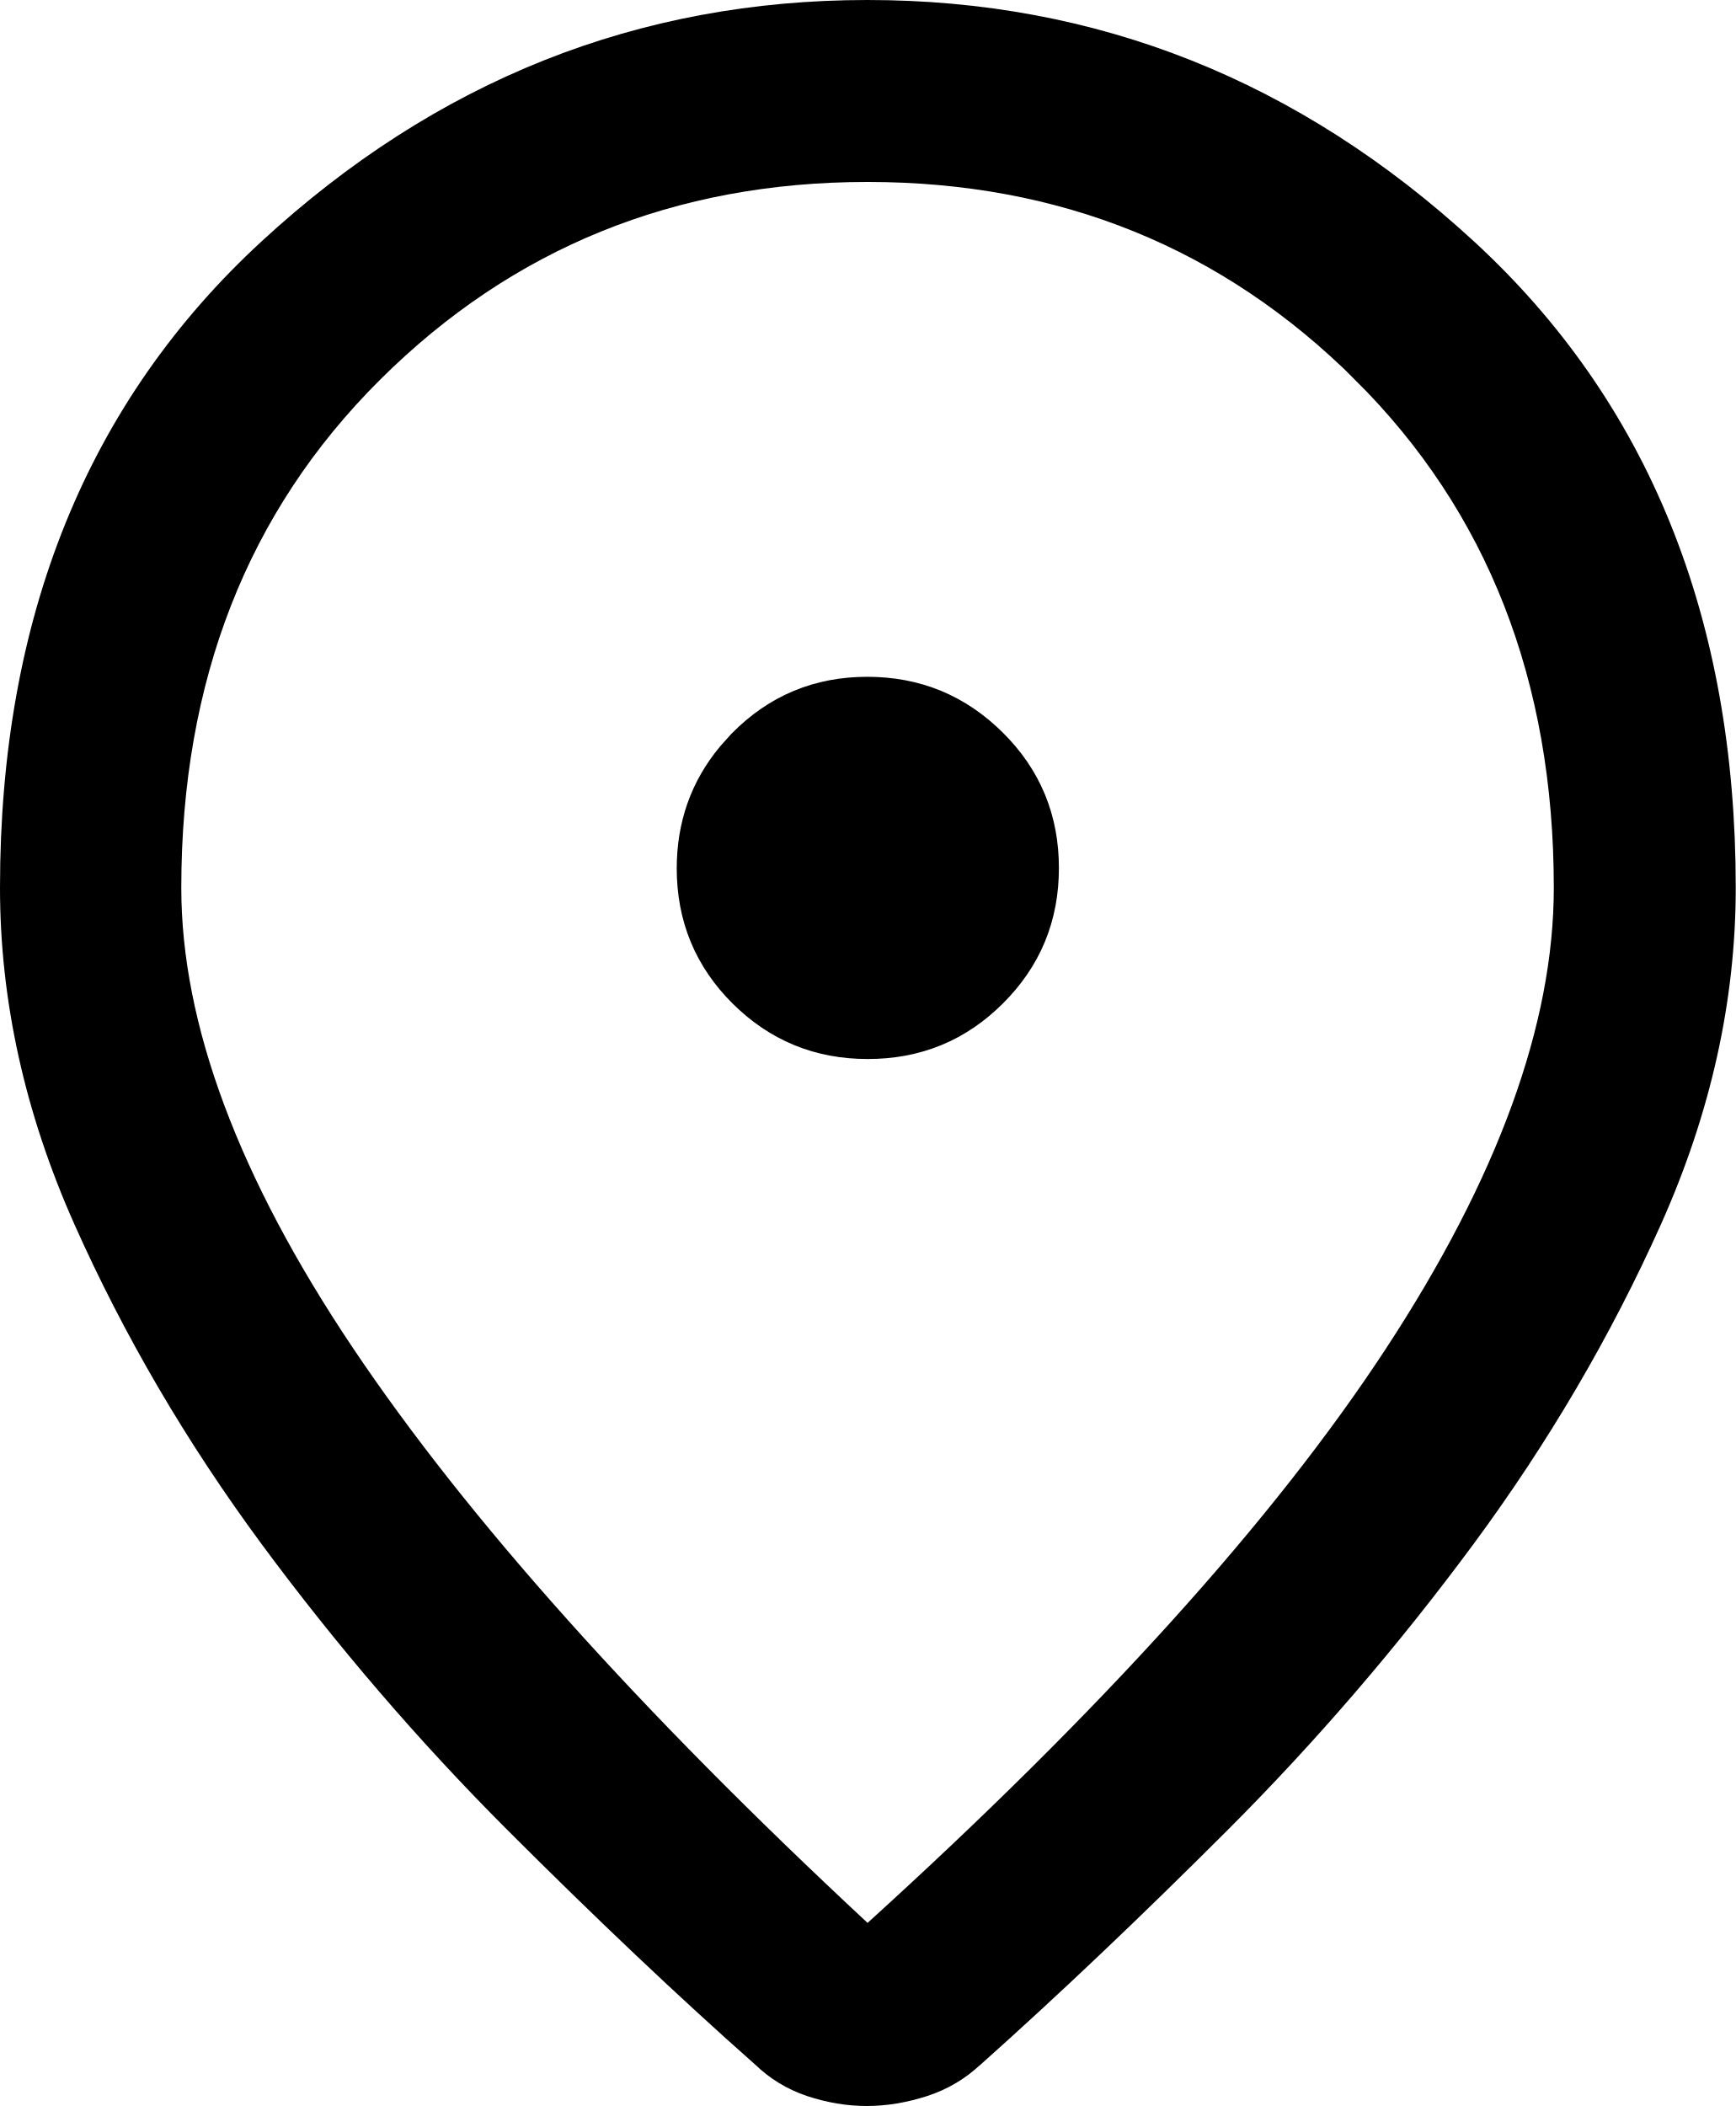
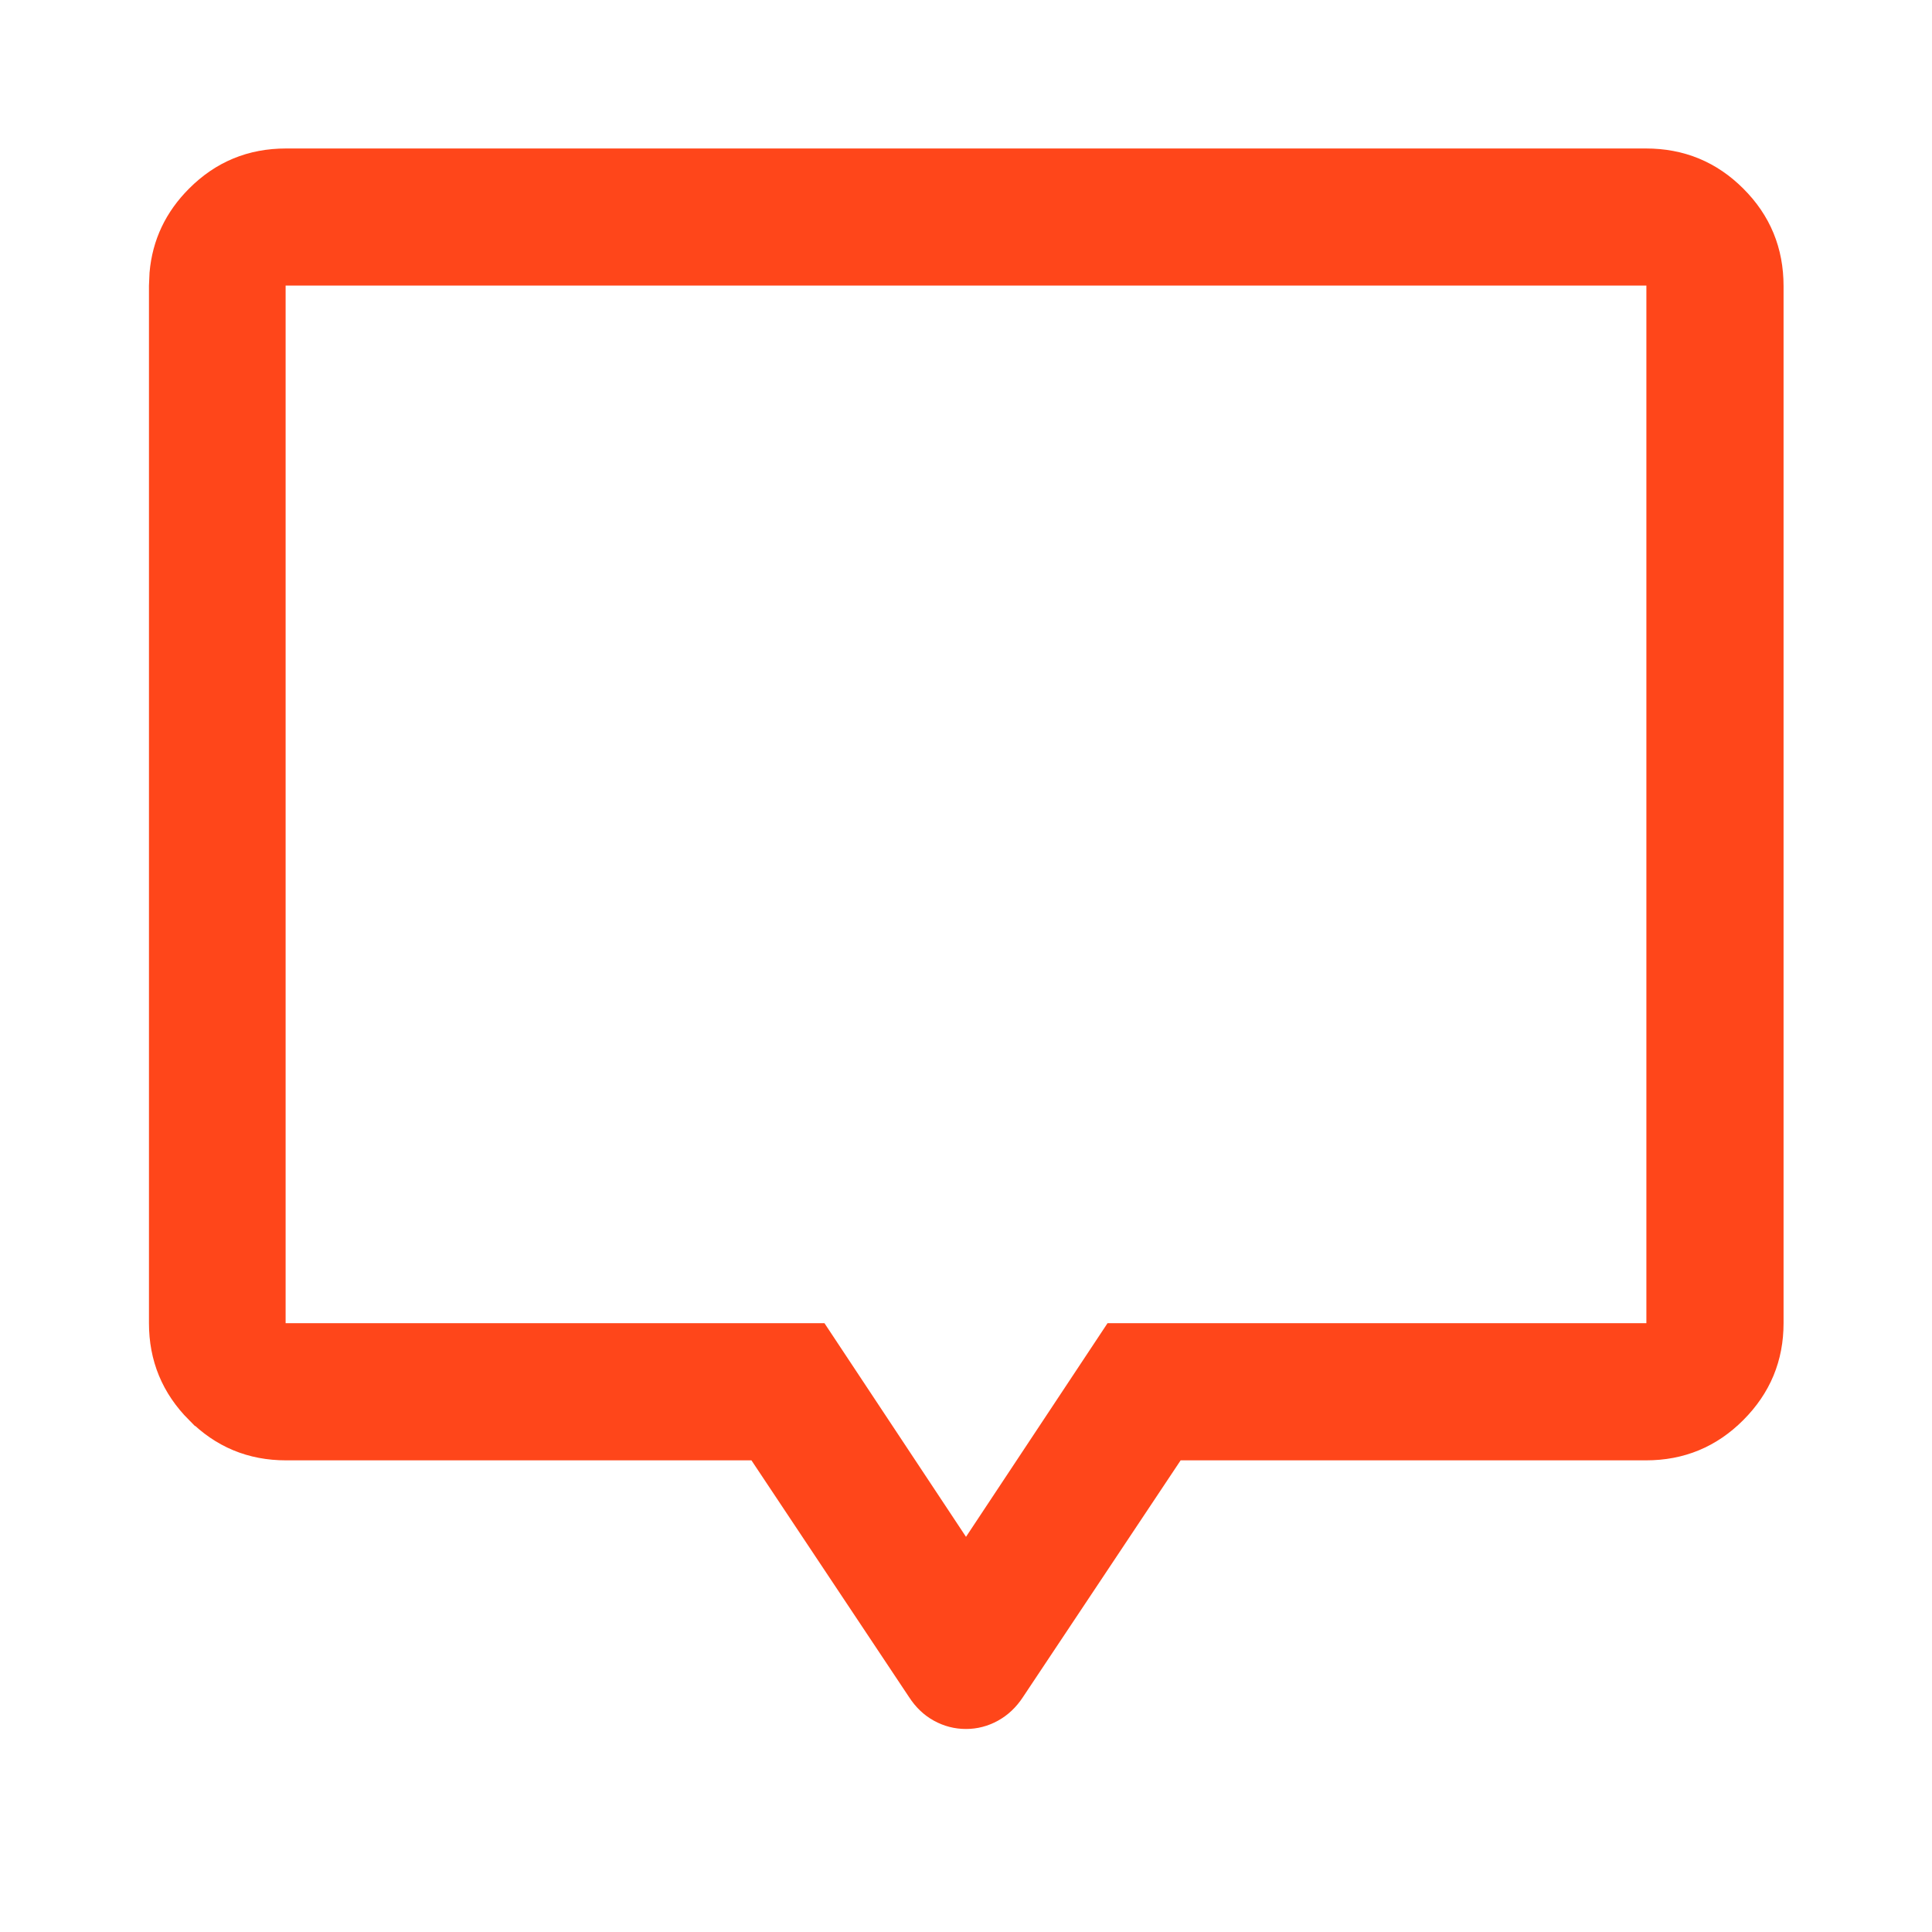
- <svg xmlns="http://www.w3.org/2000/svg" preserveAspectRatio="none" overflow="visible" style="display: block;" width="16.305" height="19.781" viewBox="0 0 16.305 19.781" fill="none">
-   <path id="Vector" d="M8.149 0.5C10.174 0.5 11.952 1.205 13.505 2.633C15.028 4.034 15.805 5.918 15.805 8.338C15.805 9.323 15.588 10.308 15.146 11.296C14.692 12.309 14.123 13.28 13.438 14.208C12.746 15.144 11.995 16.018 11.185 16.829C10.361 17.653 9.594 18.381 8.883 19.015L8.877 19.02L8.872 19.024C8.781 19.11 8.677 19.172 8.555 19.212C8.408 19.259 8.271 19.281 8.142 19.281C8.012 19.281 7.879 19.259 7.739 19.213C7.624 19.174 7.525 19.114 7.439 19.03L7.431 19.021L7.421 19.014C6.706 18.381 5.937 17.652 5.114 16.829C4.304 16.018 3.553 15.144 2.861 14.208C2.176 13.28 1.608 12.31 1.156 11.297C0.716 10.309 0.5 9.323 0.5 8.338C0.5 5.918 1.276 4.034 2.798 2.633C4.348 1.205 6.125 0.5 8.149 0.5ZM8.149 1.209C6.214 1.209 4.559 1.878 3.218 3.212C1.868 4.554 1.203 6.278 1.203 8.338C1.203 9.757 1.797 11.296 2.901 12.941C4.006 14.587 5.647 16.416 7.809 18.427L8.146 18.74L8.485 18.432C10.698 16.424 12.356 14.593 13.438 12.94C14.517 11.293 15.096 9.754 15.096 8.338C15.096 6.278 14.431 4.554 13.081 3.212V3.211C11.739 1.877 10.085 1.209 8.149 1.209ZM8.147 6.857C8.514 6.857 8.811 6.981 9.068 7.236C9.325 7.491 9.447 7.788 9.447 8.153C9.447 8.52 9.324 8.816 9.069 9.07C8.814 9.325 8.518 9.447 8.151 9.447C7.784 9.447 7.489 9.324 7.234 9.071C6.981 8.819 6.858 8.524 6.857 8.158C6.857 7.837 6.952 7.568 7.146 7.334L7.234 7.236C7.487 6.981 7.782 6.857 8.147 6.857Z" fill="black" stroke="black" />
+ <svg xmlns="http://www.w3.org/2000/svg" preserveAspectRatio="none" overflow="visible" style="display: block;" width="48" height="48" viewBox="0 0 48 48" fill="none">
+   <g id="tooltip">
+     <path id="Vector" d="M7.107 4.189H40.893C41.709 4.189 42.389 4.47 42.96 5.041C43.531 5.611 43.812 6.291 43.812 7.108V32.874C43.812 33.678 43.531 34.353 42.959 34.927C42.388 35.5 41.709 35.782 40.893 35.782H29.064L28.917 36.004L25.002 41.882L24.999 41.887C24.872 42.081 24.723 42.218 24.553 42.312C24.378 42.408 24.195 42.456 24 42.456C23.801 42.456 23.618 42.408 23.443 42.312C23.274 42.219 23.127 42.082 23.004 41.89L22.999 41.883L19.085 36.004L18.936 35.782H7.107C6.295 35.782 5.619 35.5 5.051 34.928H5.05C4.48 34.355 4.201 33.678 4.201 32.874V7.108L4.214 6.807C4.275 6.122 4.552 5.539 5.05 5.04C5.618 4.469 6.295 4.189 7.107 4.189ZM6.596 33.374H20.215L23.583 38.458L24 39.086L24.417 38.458L27.785 33.374H41.404V6.595H6.596V33.374Z" fill="#FF461A" stroke="#FF461A" />
+   </g>
</svg>
